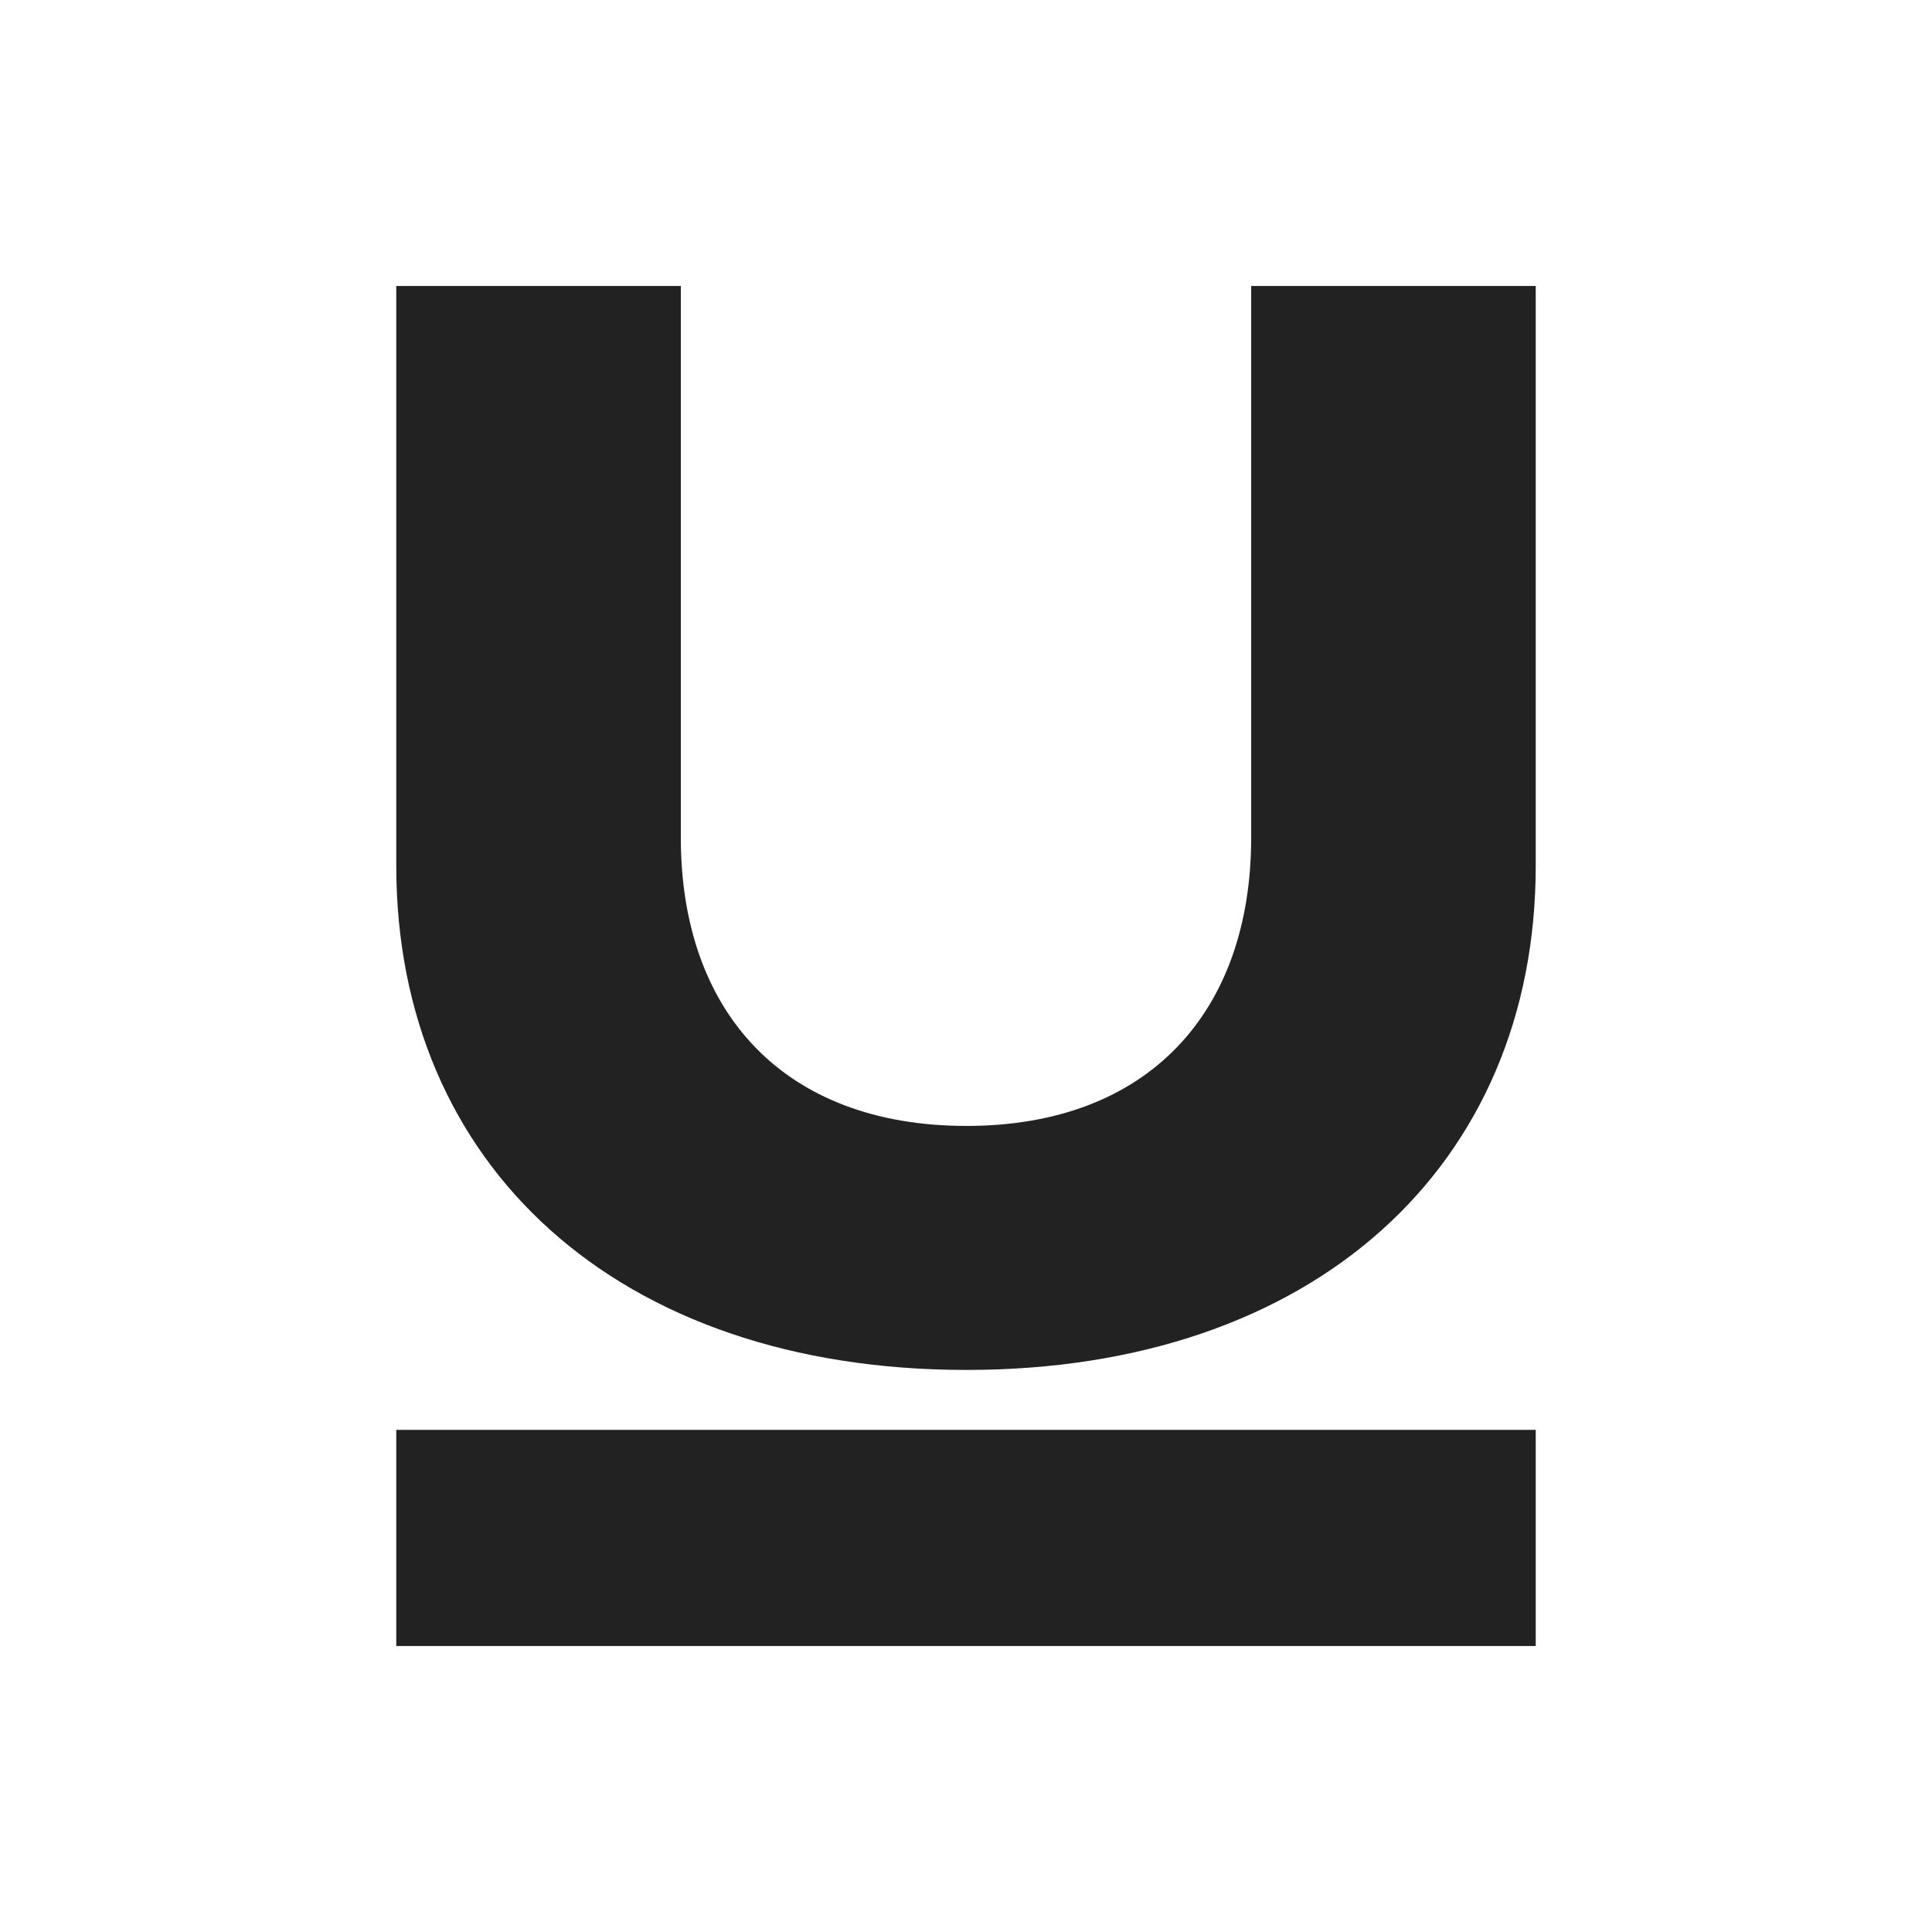
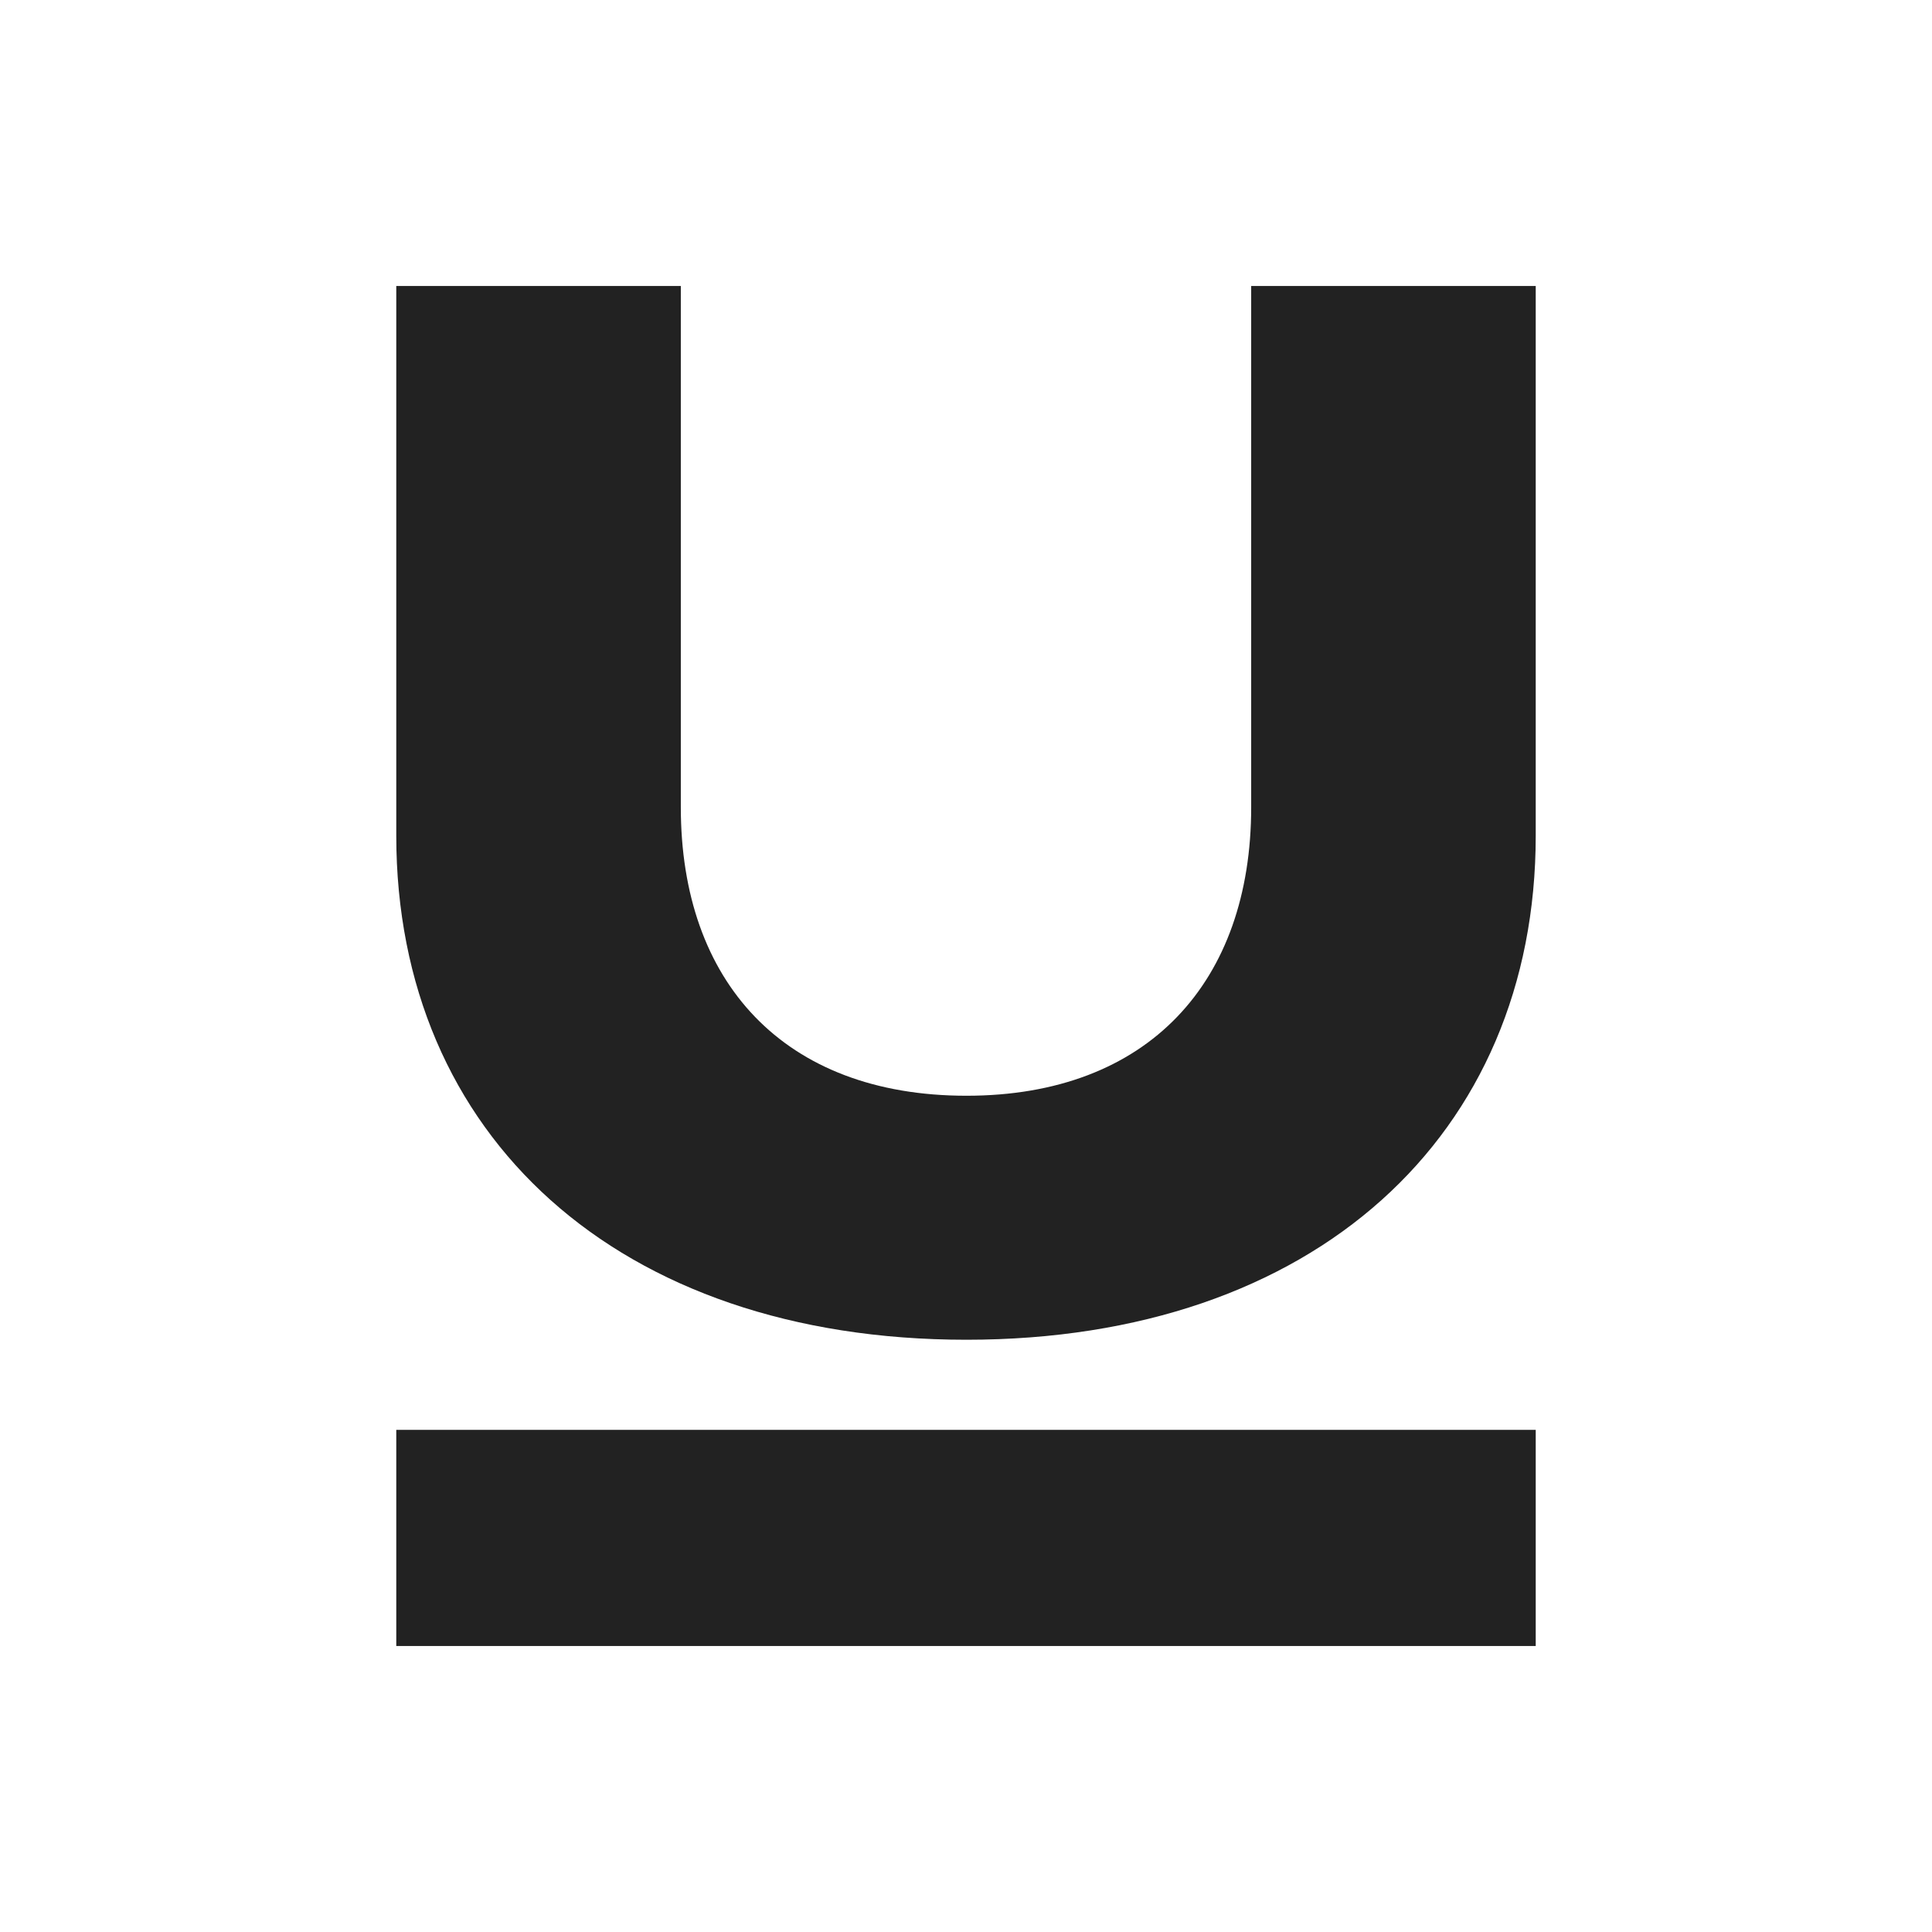
<svg xmlns="http://www.w3.org/2000/svg" width="100%" height="100%" viewBox="0 0 64 64" version="1.1" xml:space="preserve" style="fill-rule:evenodd;clip-rule:evenodd;stroke-linejoin:round;stroke-miterlimit:1.414;">
-   <rect id="Artboard2" x="-128" y="0" width="585.275" height="148.741" style="fill:none;" />
+   <rect id="Artboard2" x="-128" y="0" width="585.275" height="564.741" style="fill:none;" />
  <g id="underline">
-     <path d="M22.553,27.743l0,-18.269l-9.426,0l0,19.206c0,9.929 7.335,16.701 18.889,16.701c11.522,0 18.857,-6.772 18.857,-16.701l0,-19.206l-9.426,0l0,18.269c0,5.777 -3.404,9.555 -9.431,9.555c-6.059,0 -9.463,-3.778 -9.463,-9.555Z" style="fill:#222;fill-rule:nonzero;" />
+     <path d="M22.553,26.743l0,-17.269l-9.426,0l0,18.206c0,9.929 7.335,16.701 18.889,16.701c11.522,0 18.857,-6.772 18.857,-16.701l0,-18.206l-9.426,0l0,17.269c0,5.777 -3.404,9.555 -9.431,9.555c-6.059,0 -9.463,-3.778 -9.463,-9.555Z" style="fill:#222;fill-rule:nonzero;" />
    <rect x="13.127" y="47.366" width="37.746" height="7.16" style="fill:#222;" />
  </g>
</svg>
